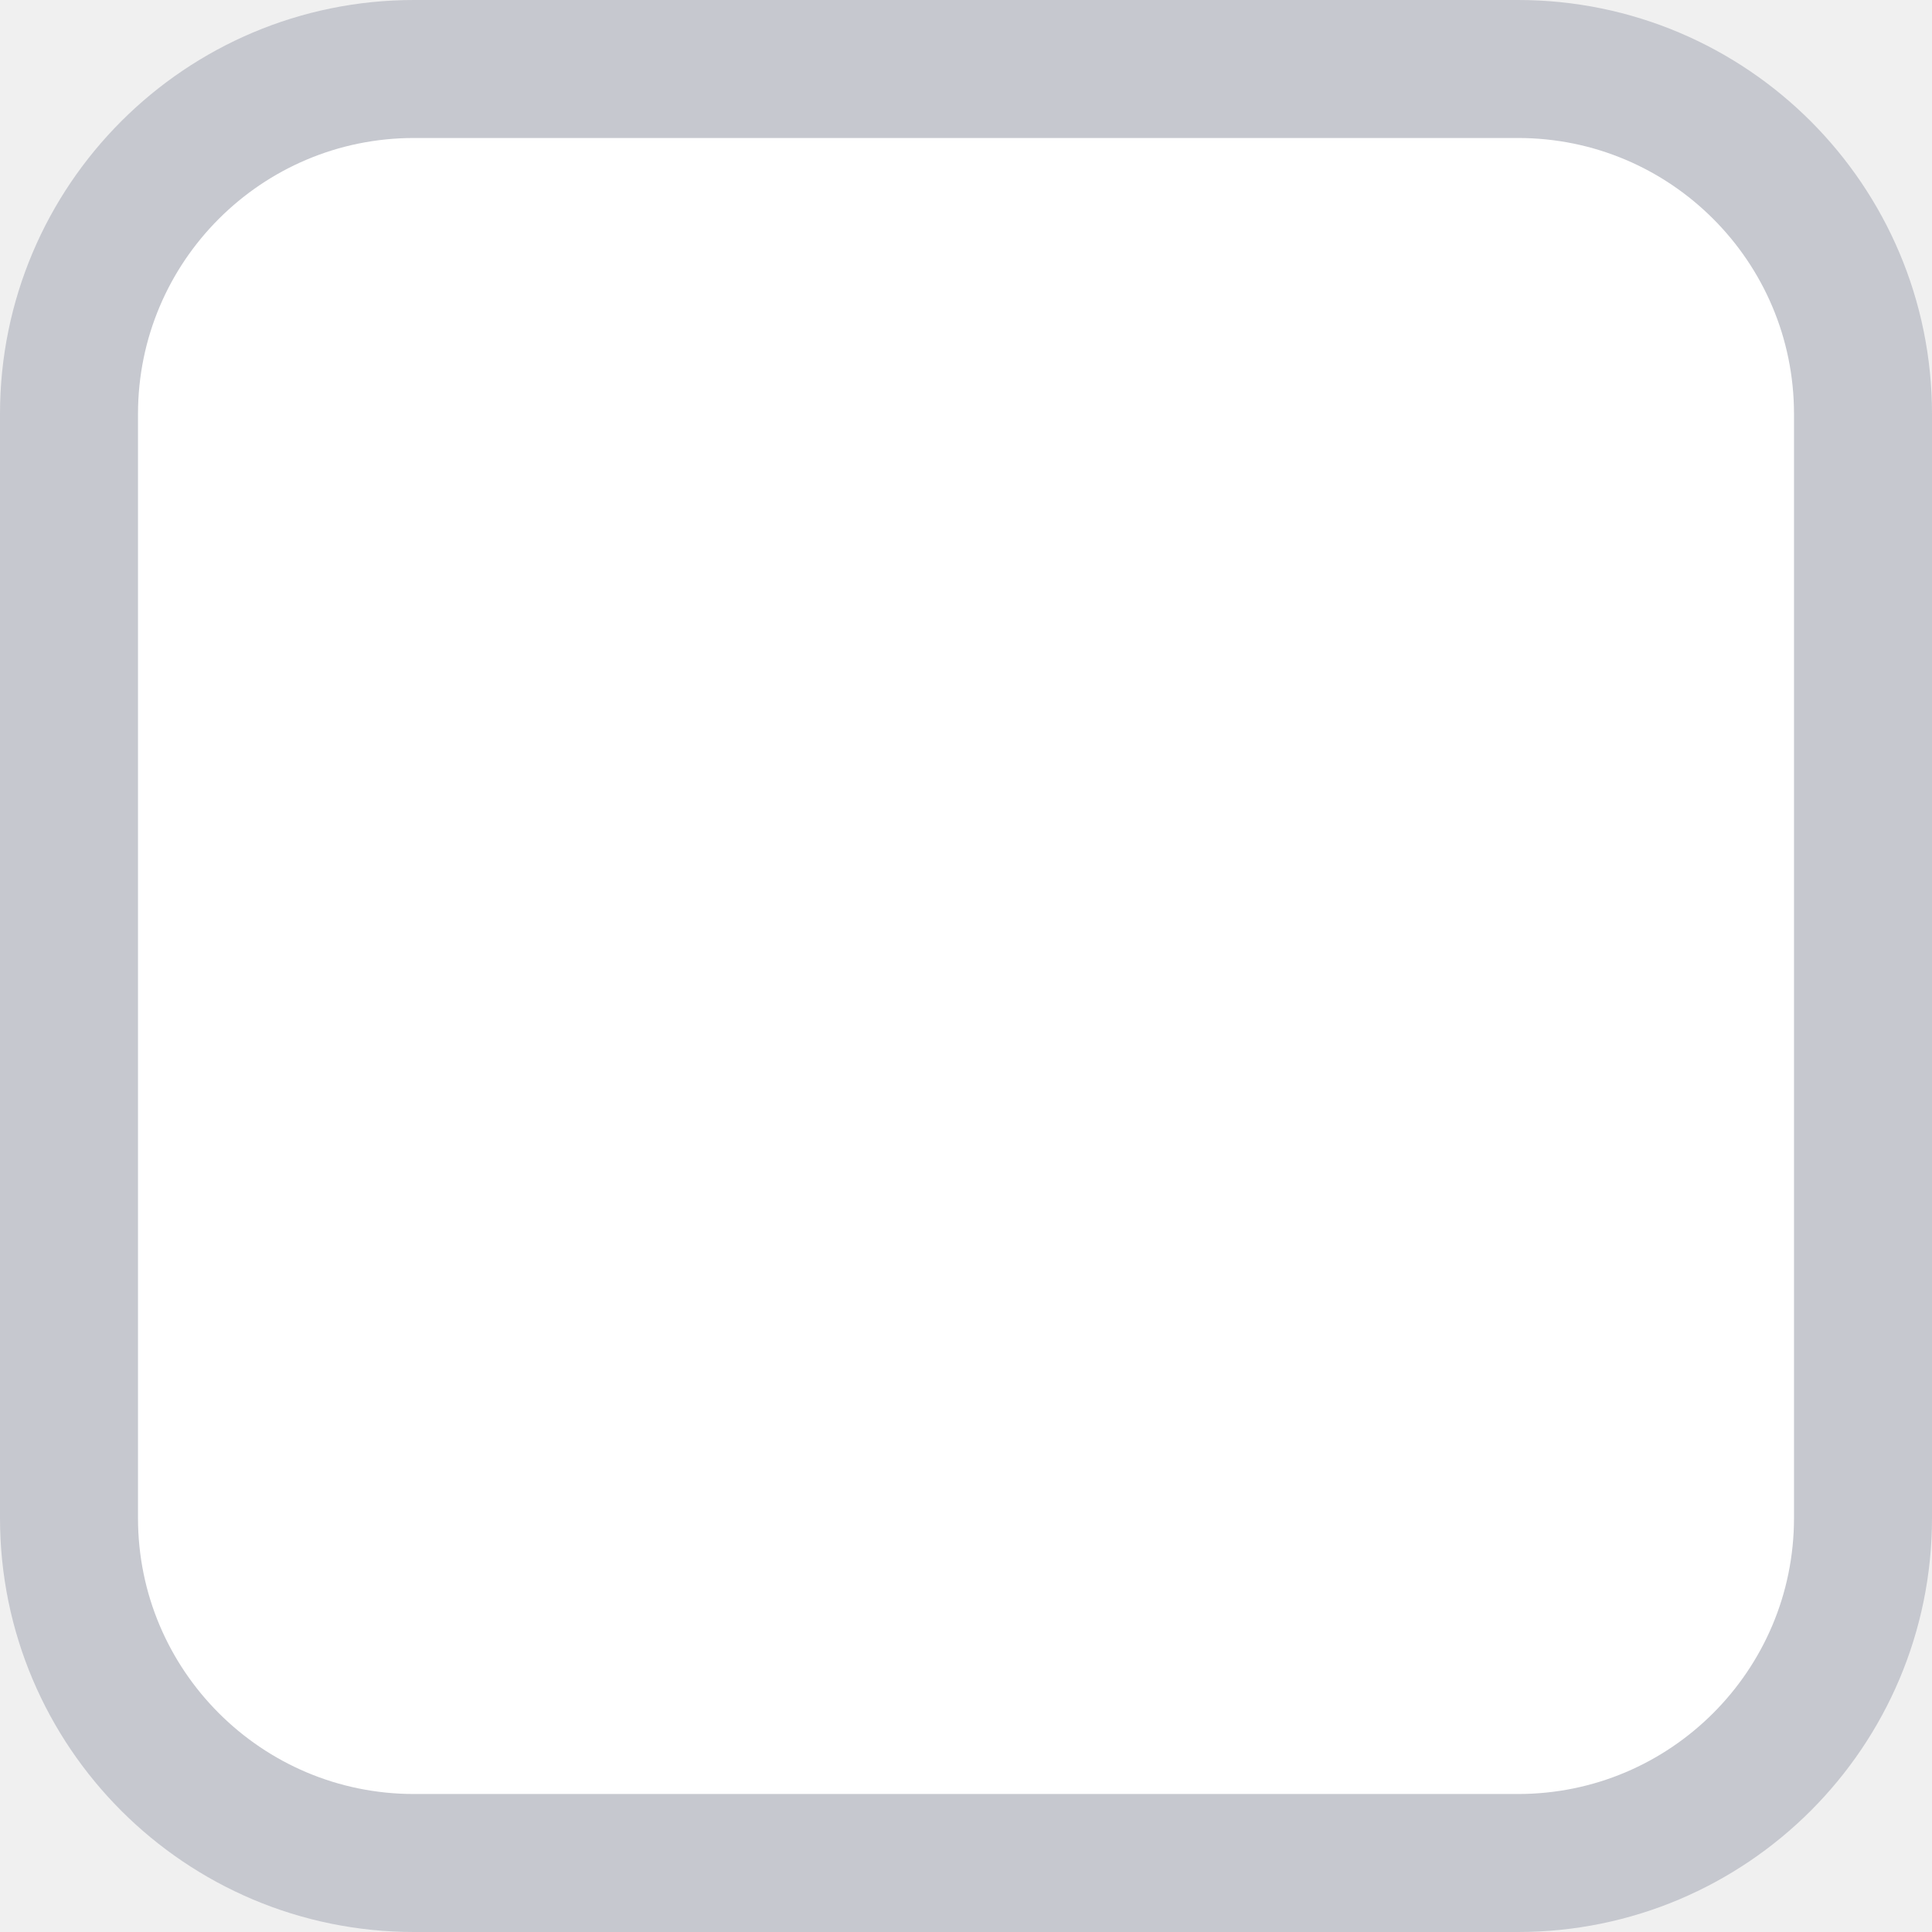
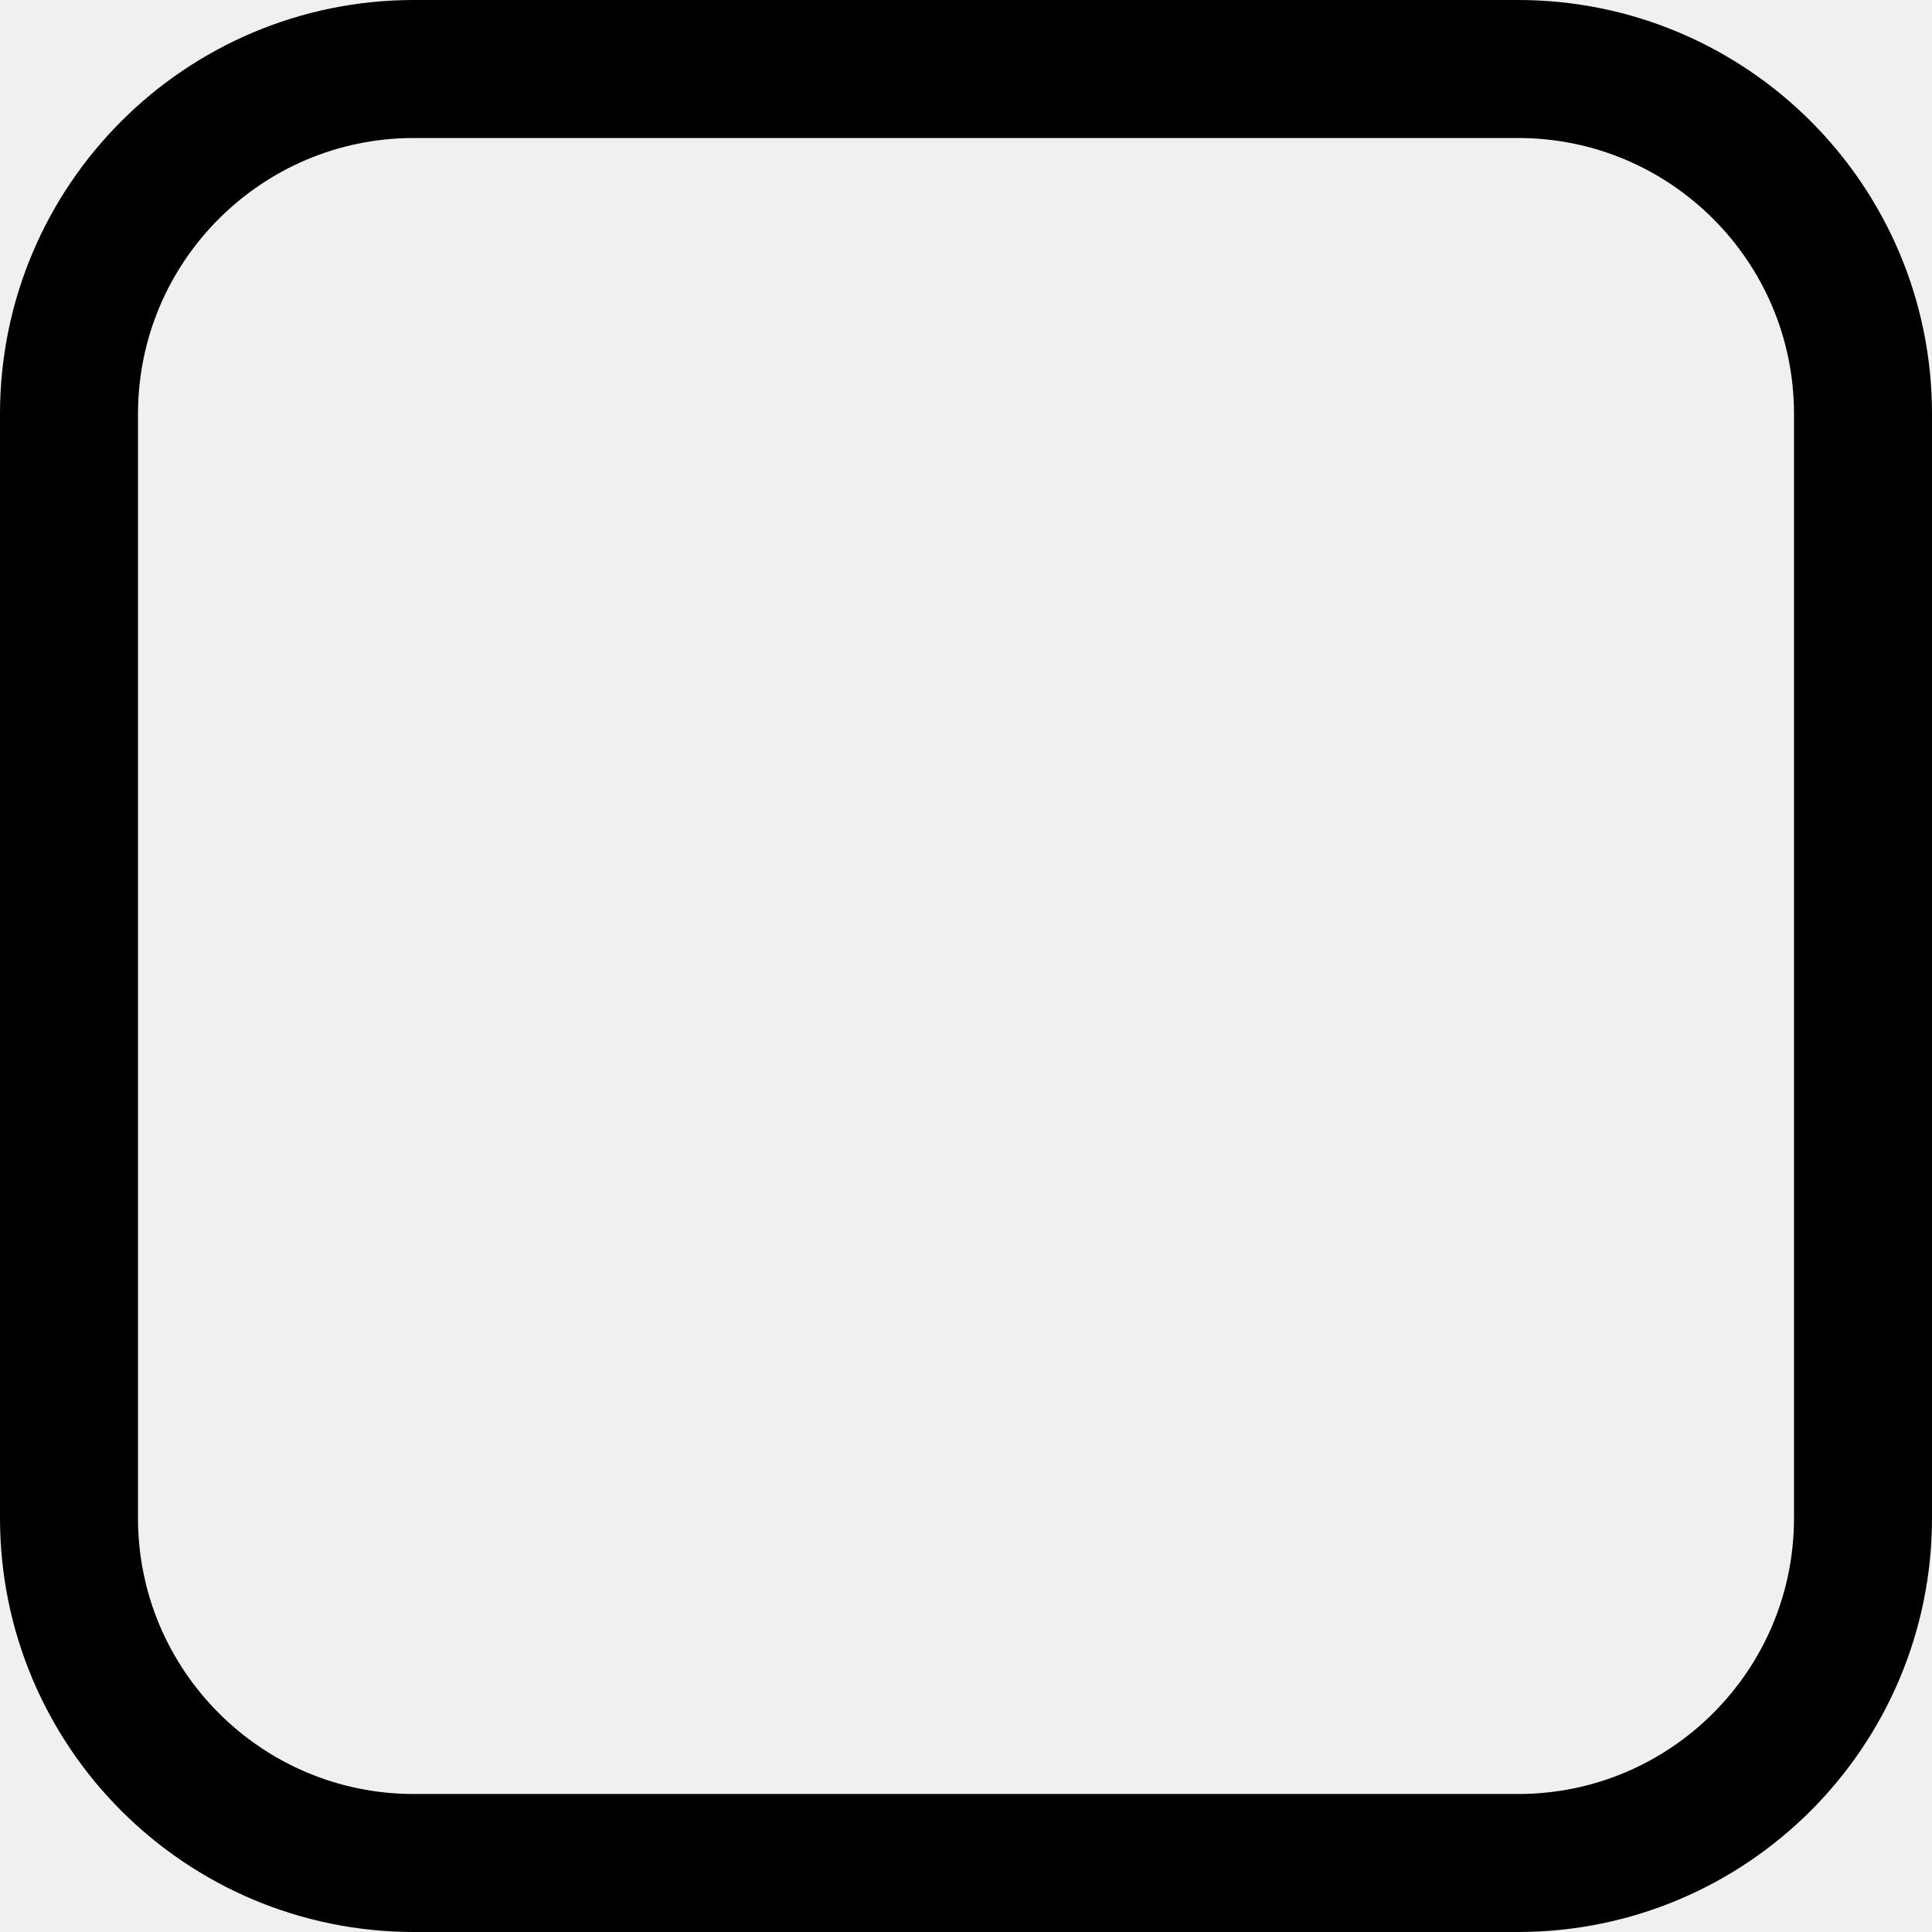
<svg xmlns="http://www.w3.org/2000/svg" width="28" height="28" viewBox="0 0 28 28" fill="none">
-   <rect x="1" y="1" width="26" height="26" rx="5" fill="white" stroke="#C6C8CF" stroke-width="2" />
+   <rect x="1" y="1" width="26" height="26" rx="5" fill="transparent" stroke="currentColor" stroke-width="2" />
</svg>
